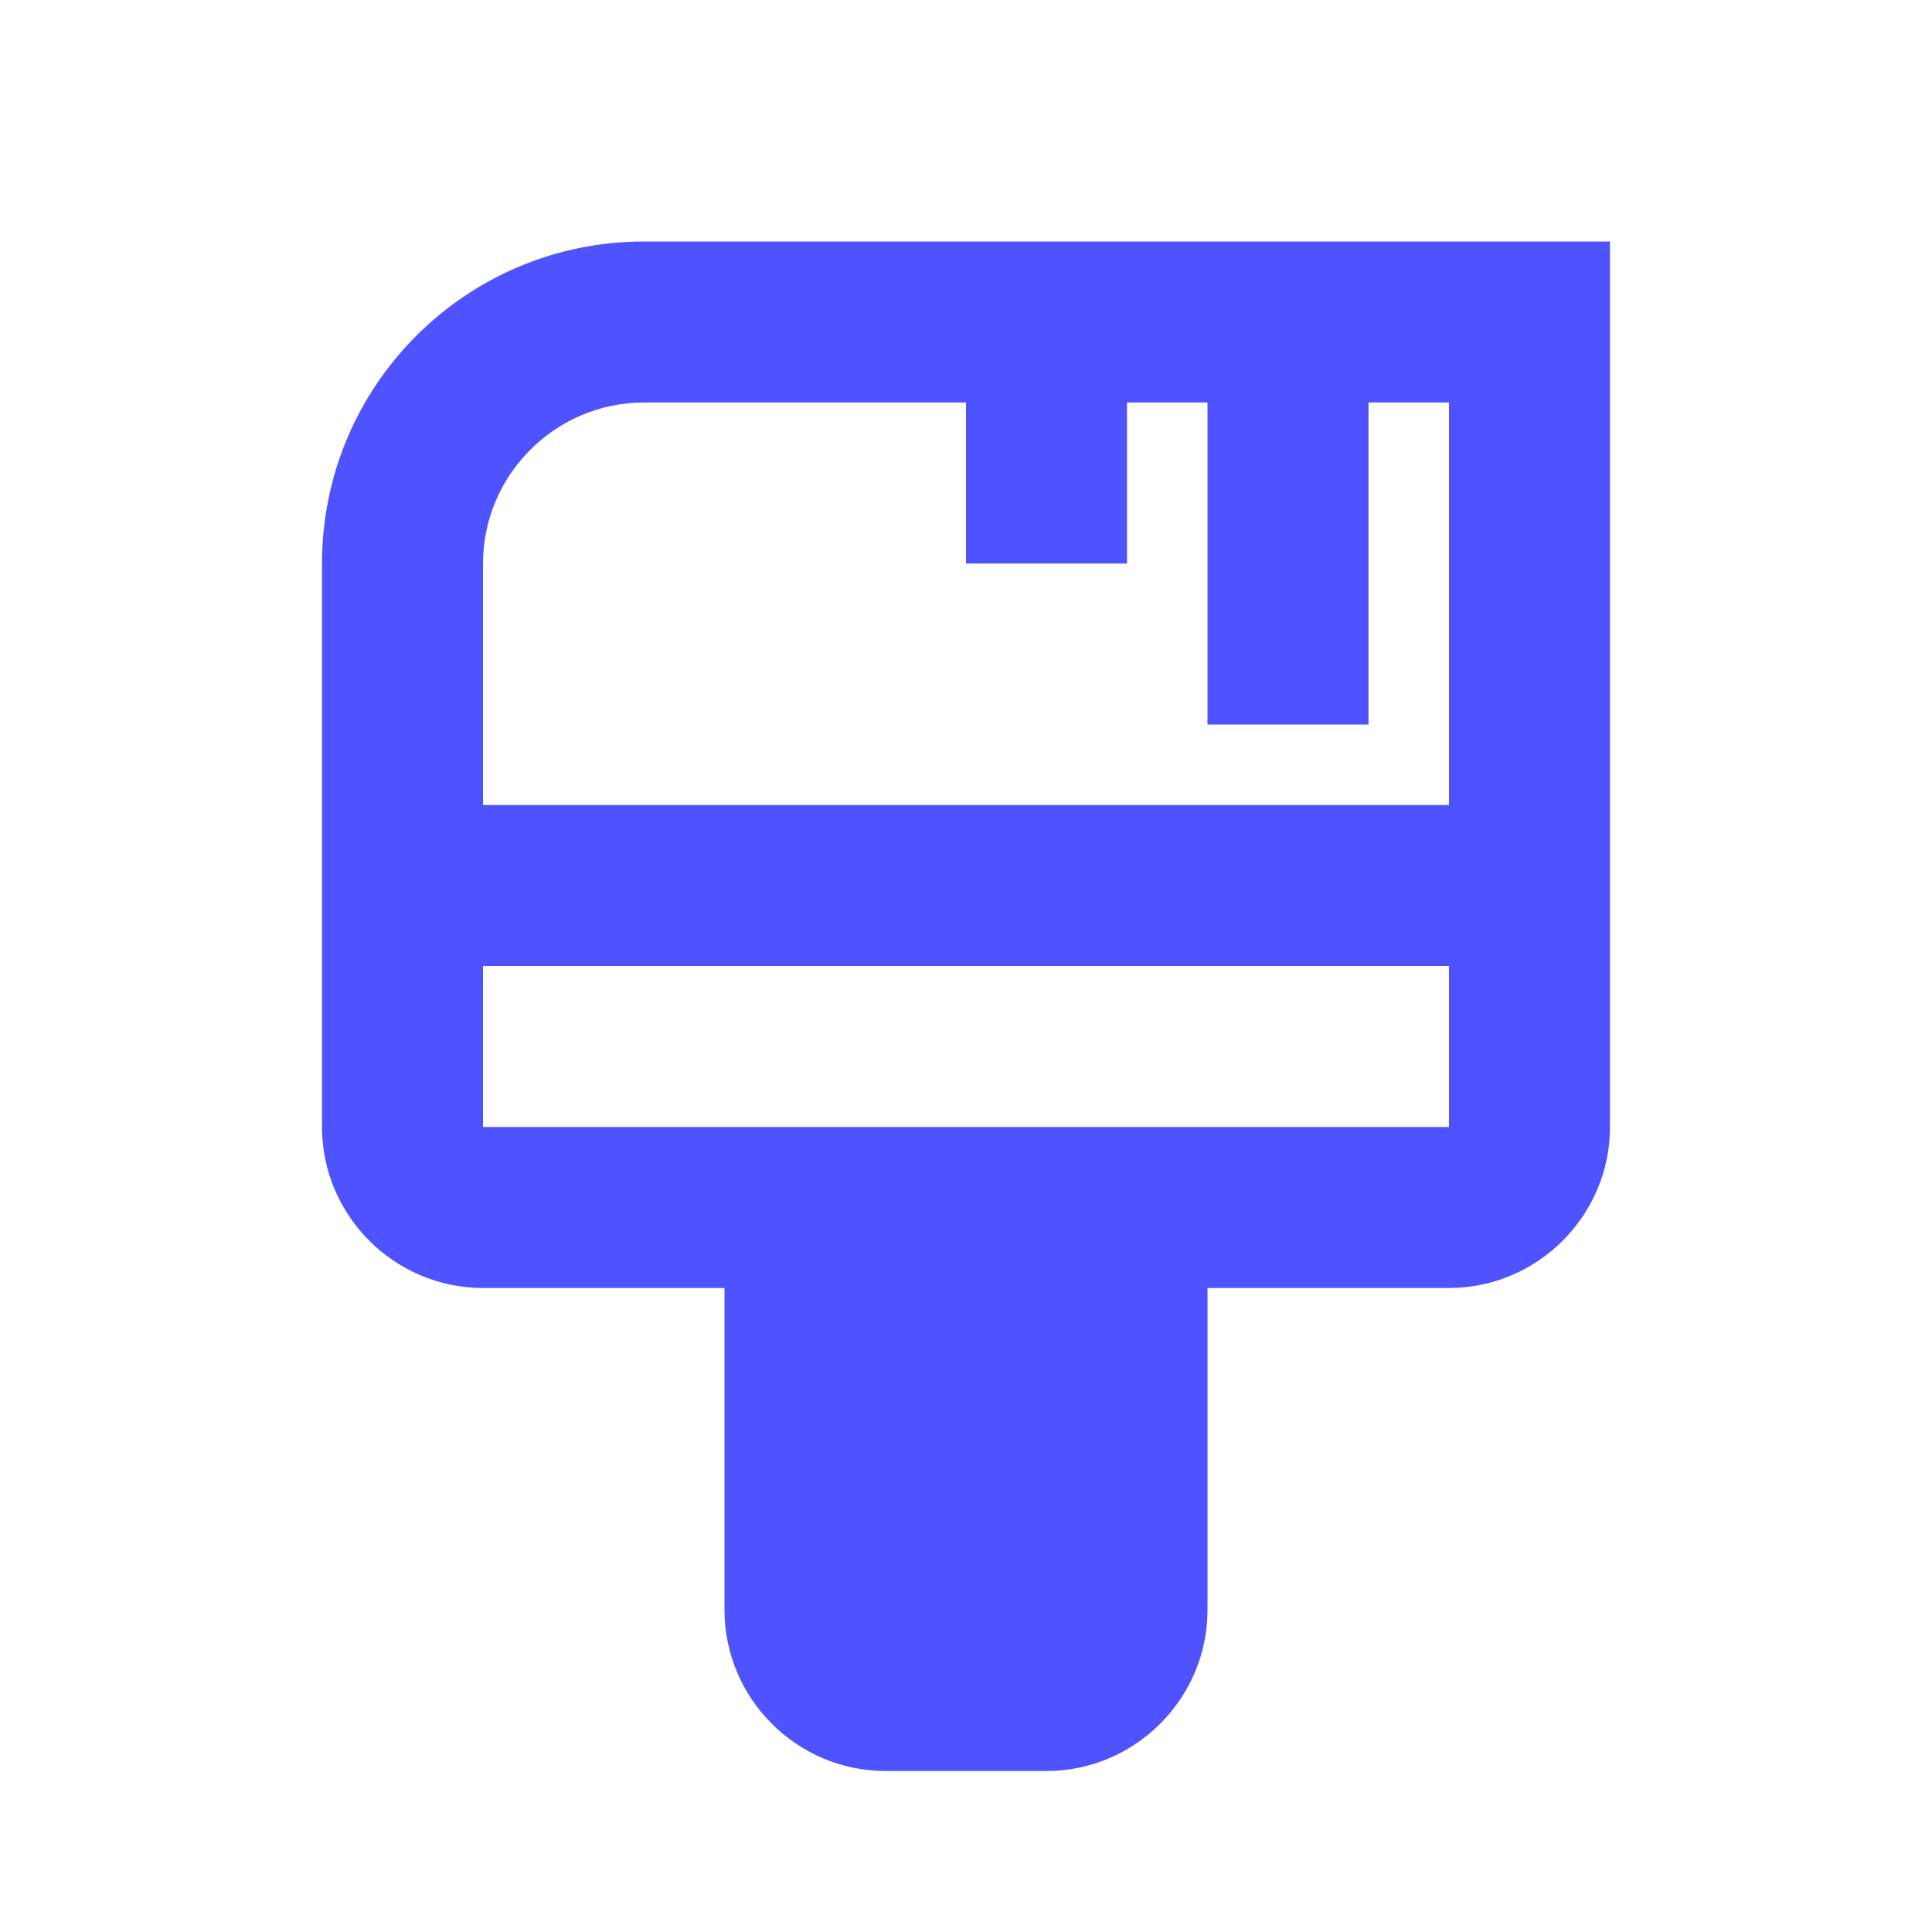
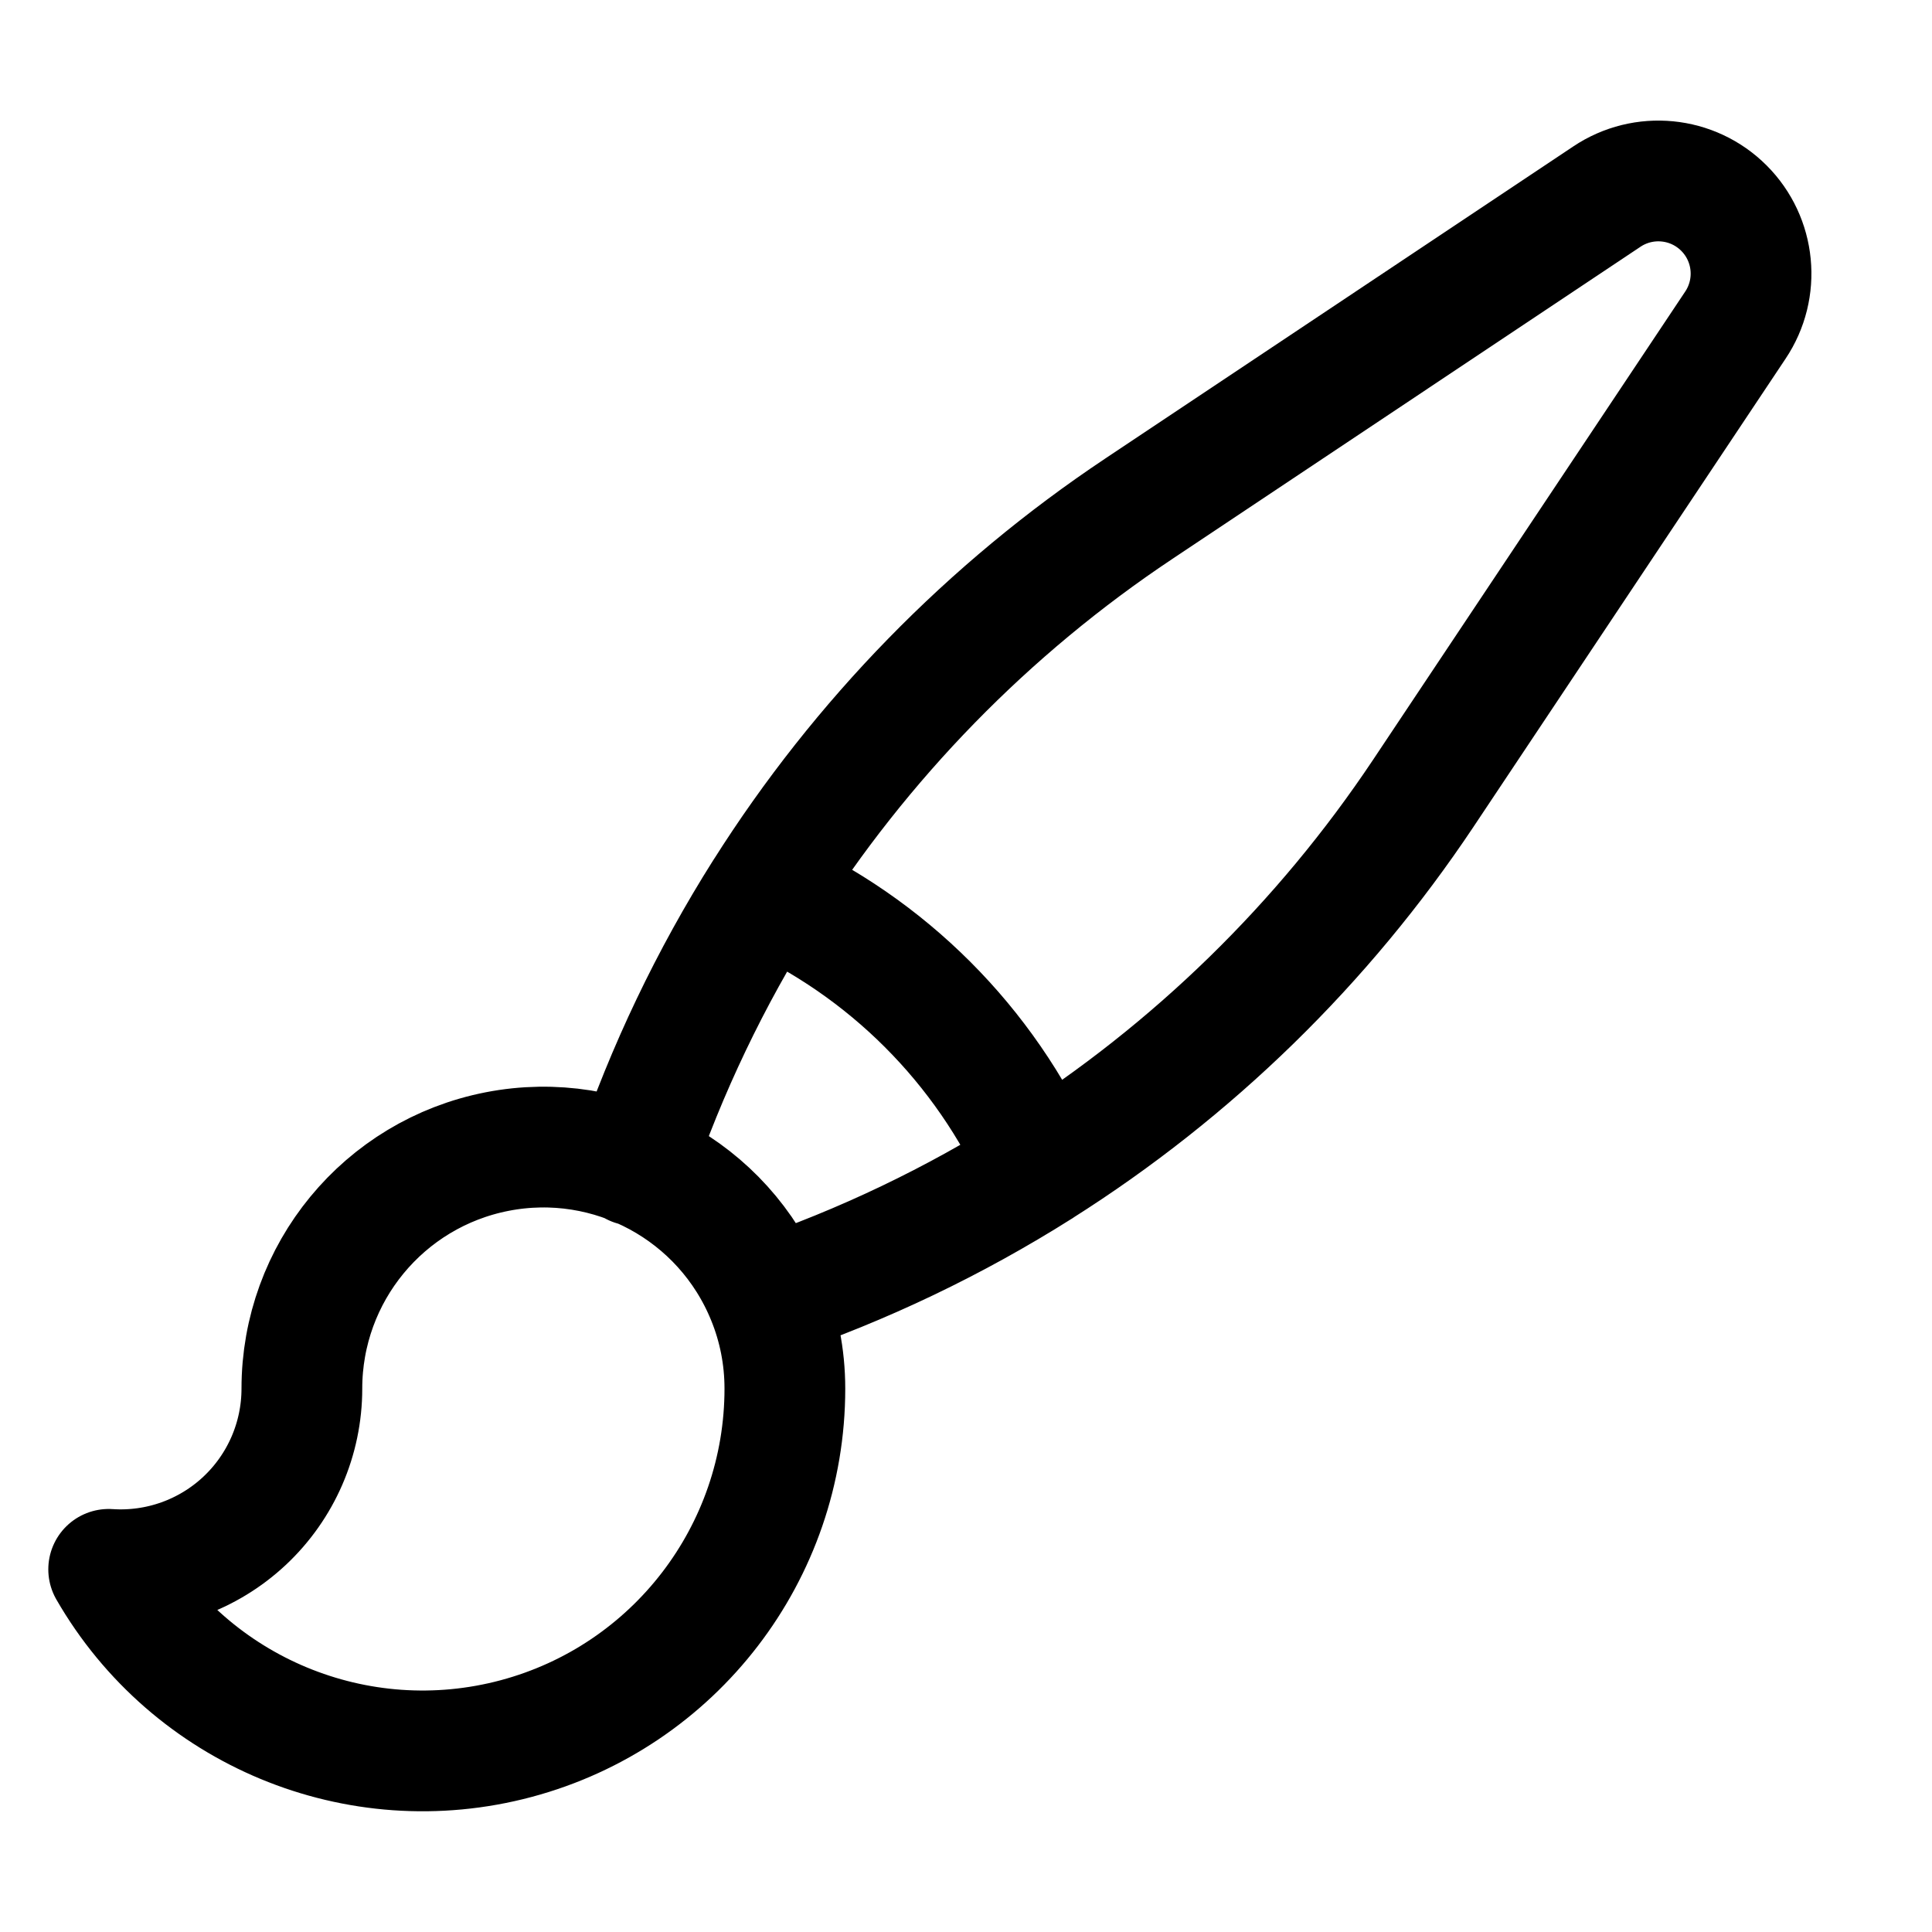
- <svg xmlns="http://www.w3.org/2000/svg" width="1em" height="1em" viewBox="0 0 24 24">
-   <path fill="#4f52ff" d="M8 3C5.79 3 4 4.79 4 7v7c0 1.1.9 2 2 2h3v4c0 1.1.9 2 2 2h2c1.1 0 2-.9 2-2v-4h3c1.1 0 2-.9 2-2V3zm0 2h4v2h2V5h1v4h2V5h1v5H6V7c0-1.1.9-2 2-2m-2 9v-2h12v2z" />
+ <svg xmlns="http://www.w3.org/2000/svg" fill="none" viewBox="0 0 24 24" stroke-width="1.5" stroke="currentColor" aria-hidden="true">
+   <path stroke-linecap="round" stroke-linejoin="round" d="M9.53 16.122a3 3 0 00-5.78 1.128 2.25 2.25 0 01-2.4 2.245 4.5 4.5 0 008.4-2.245c0-.399-.078-.78-.22-1.128zm0 0a15.998 15.998 0 003.388-1.62m-5.043-.025a15.994 15.994 0 011.622-3.395m3.42 3.42a15.995 15.995 0 004.764-4.648l3.876-5.814a1.151 1.151 0 00-1.597-1.597L14.146 6.32a15.996 15.996 0 00-4.649 4.763m3.42 3.42a6.776 6.776 0 00-3.42-3.42" />
</svg>
